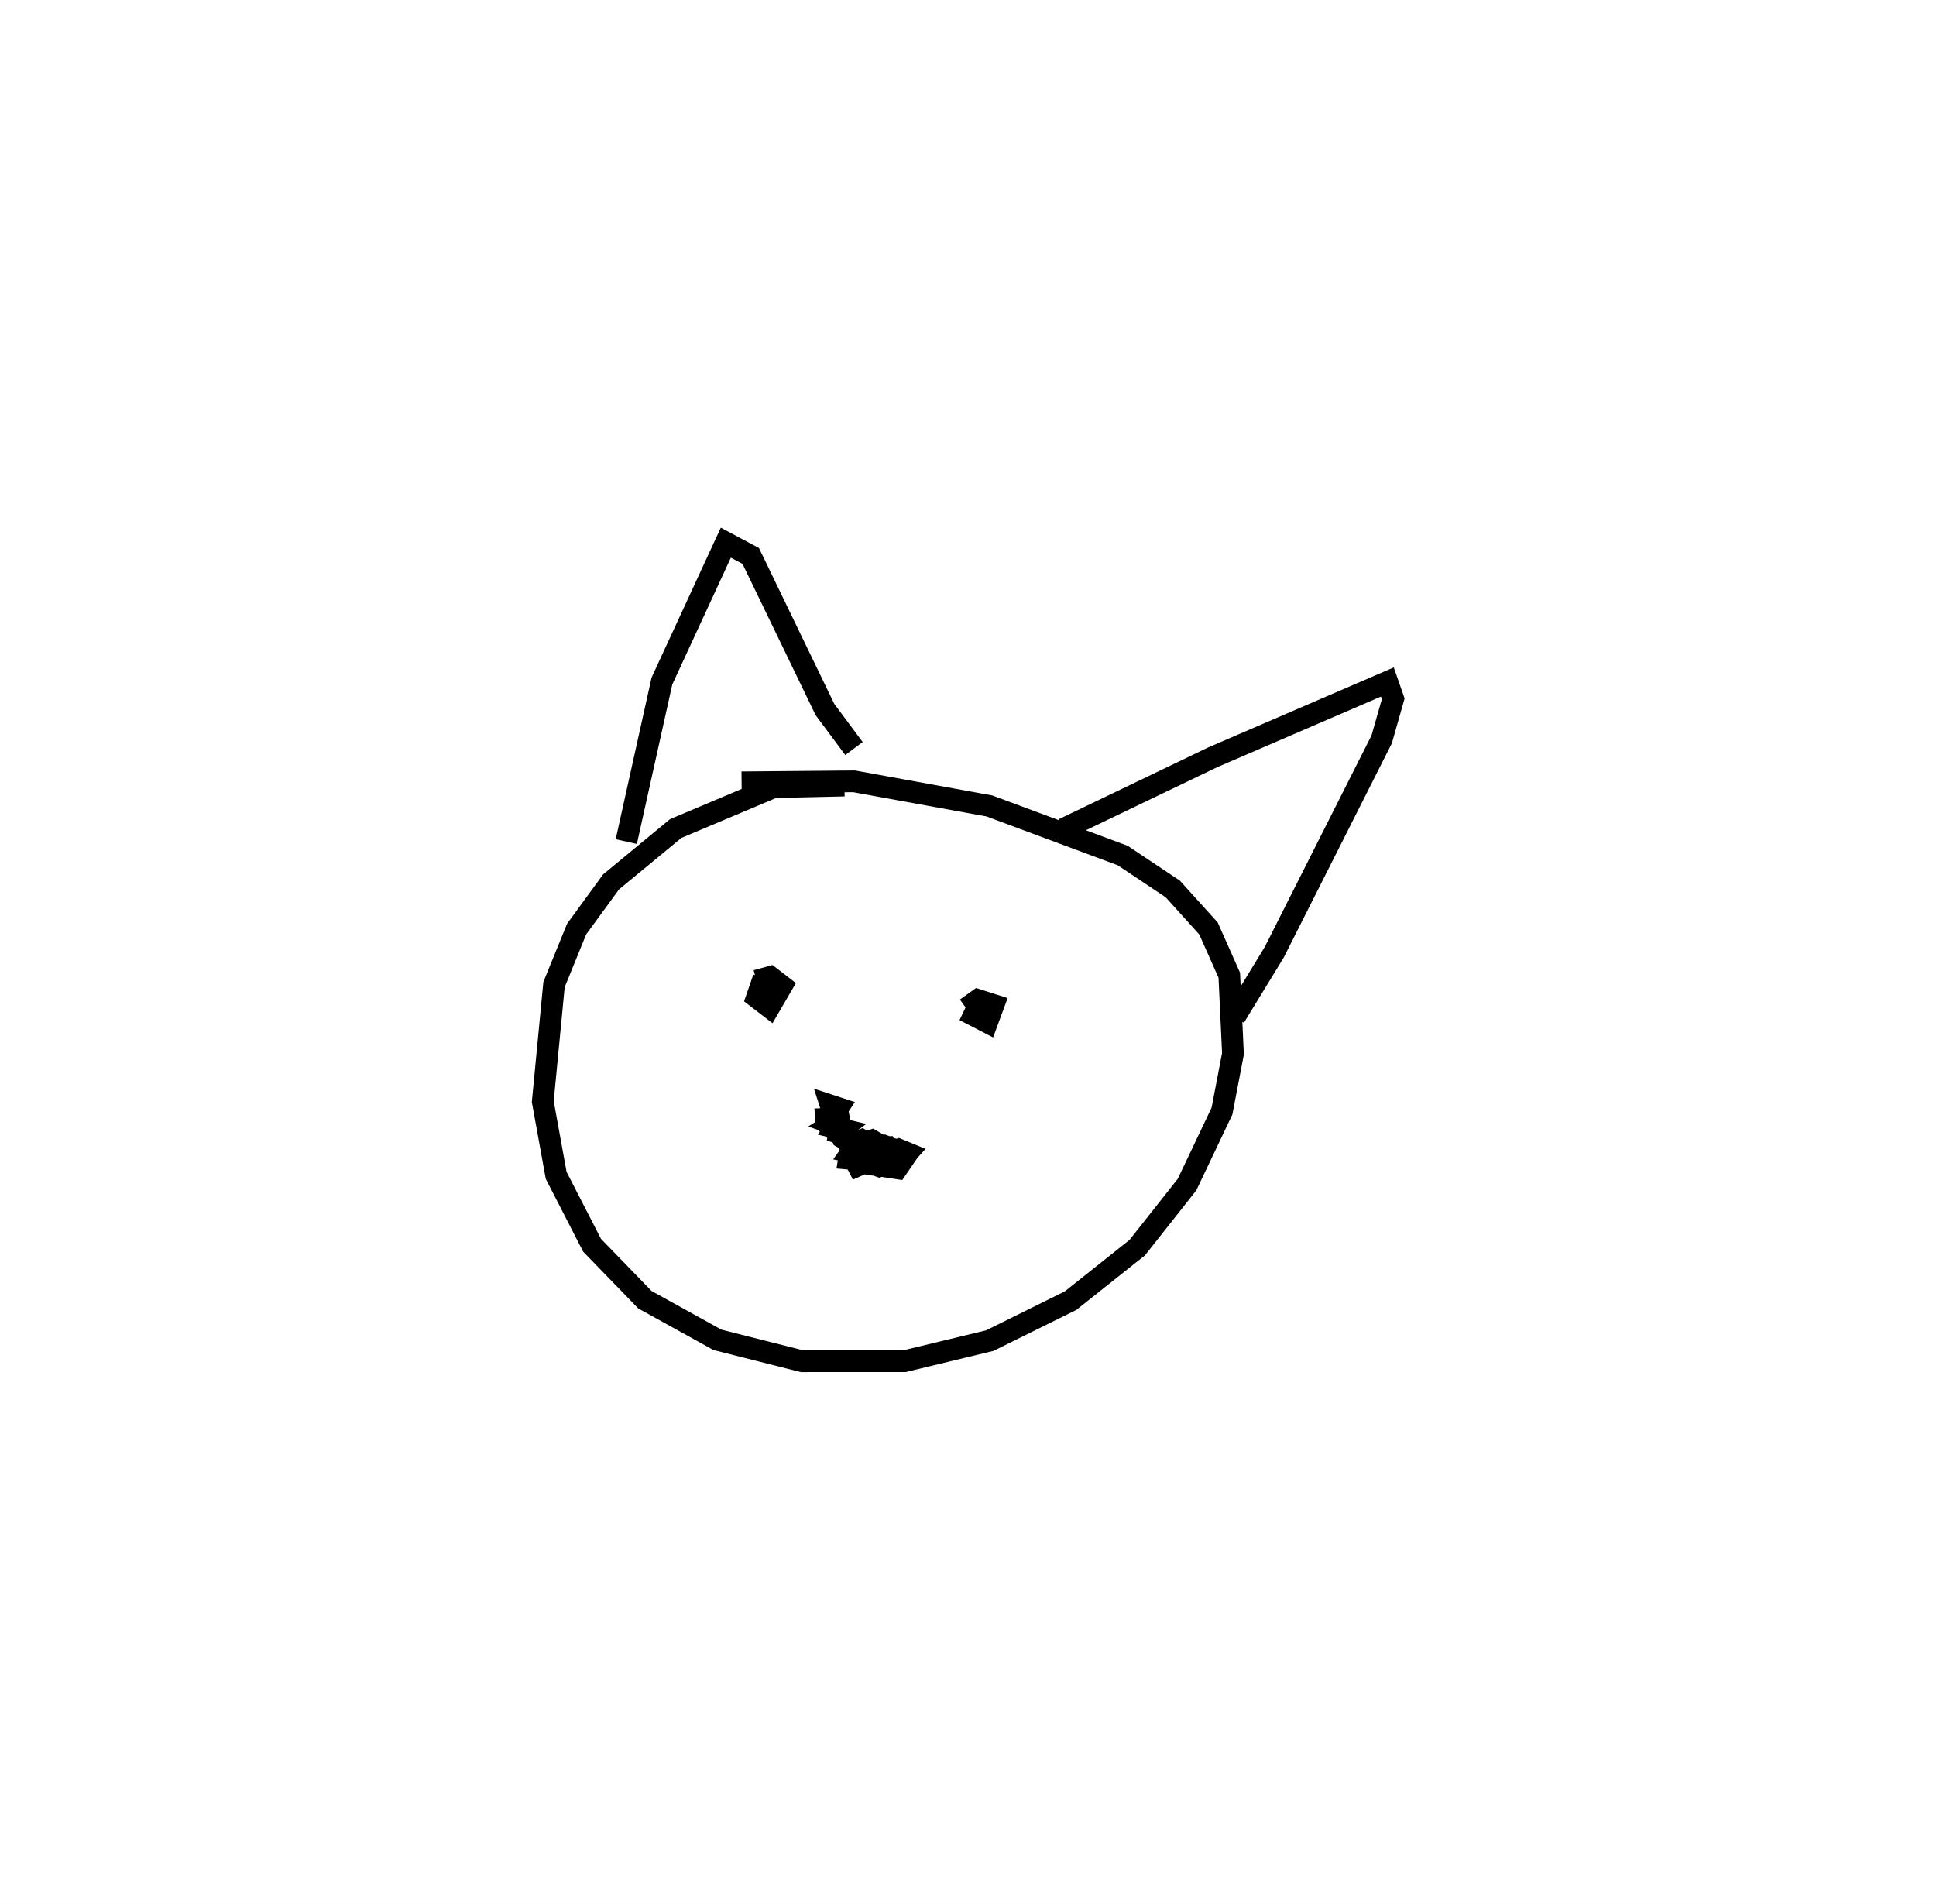
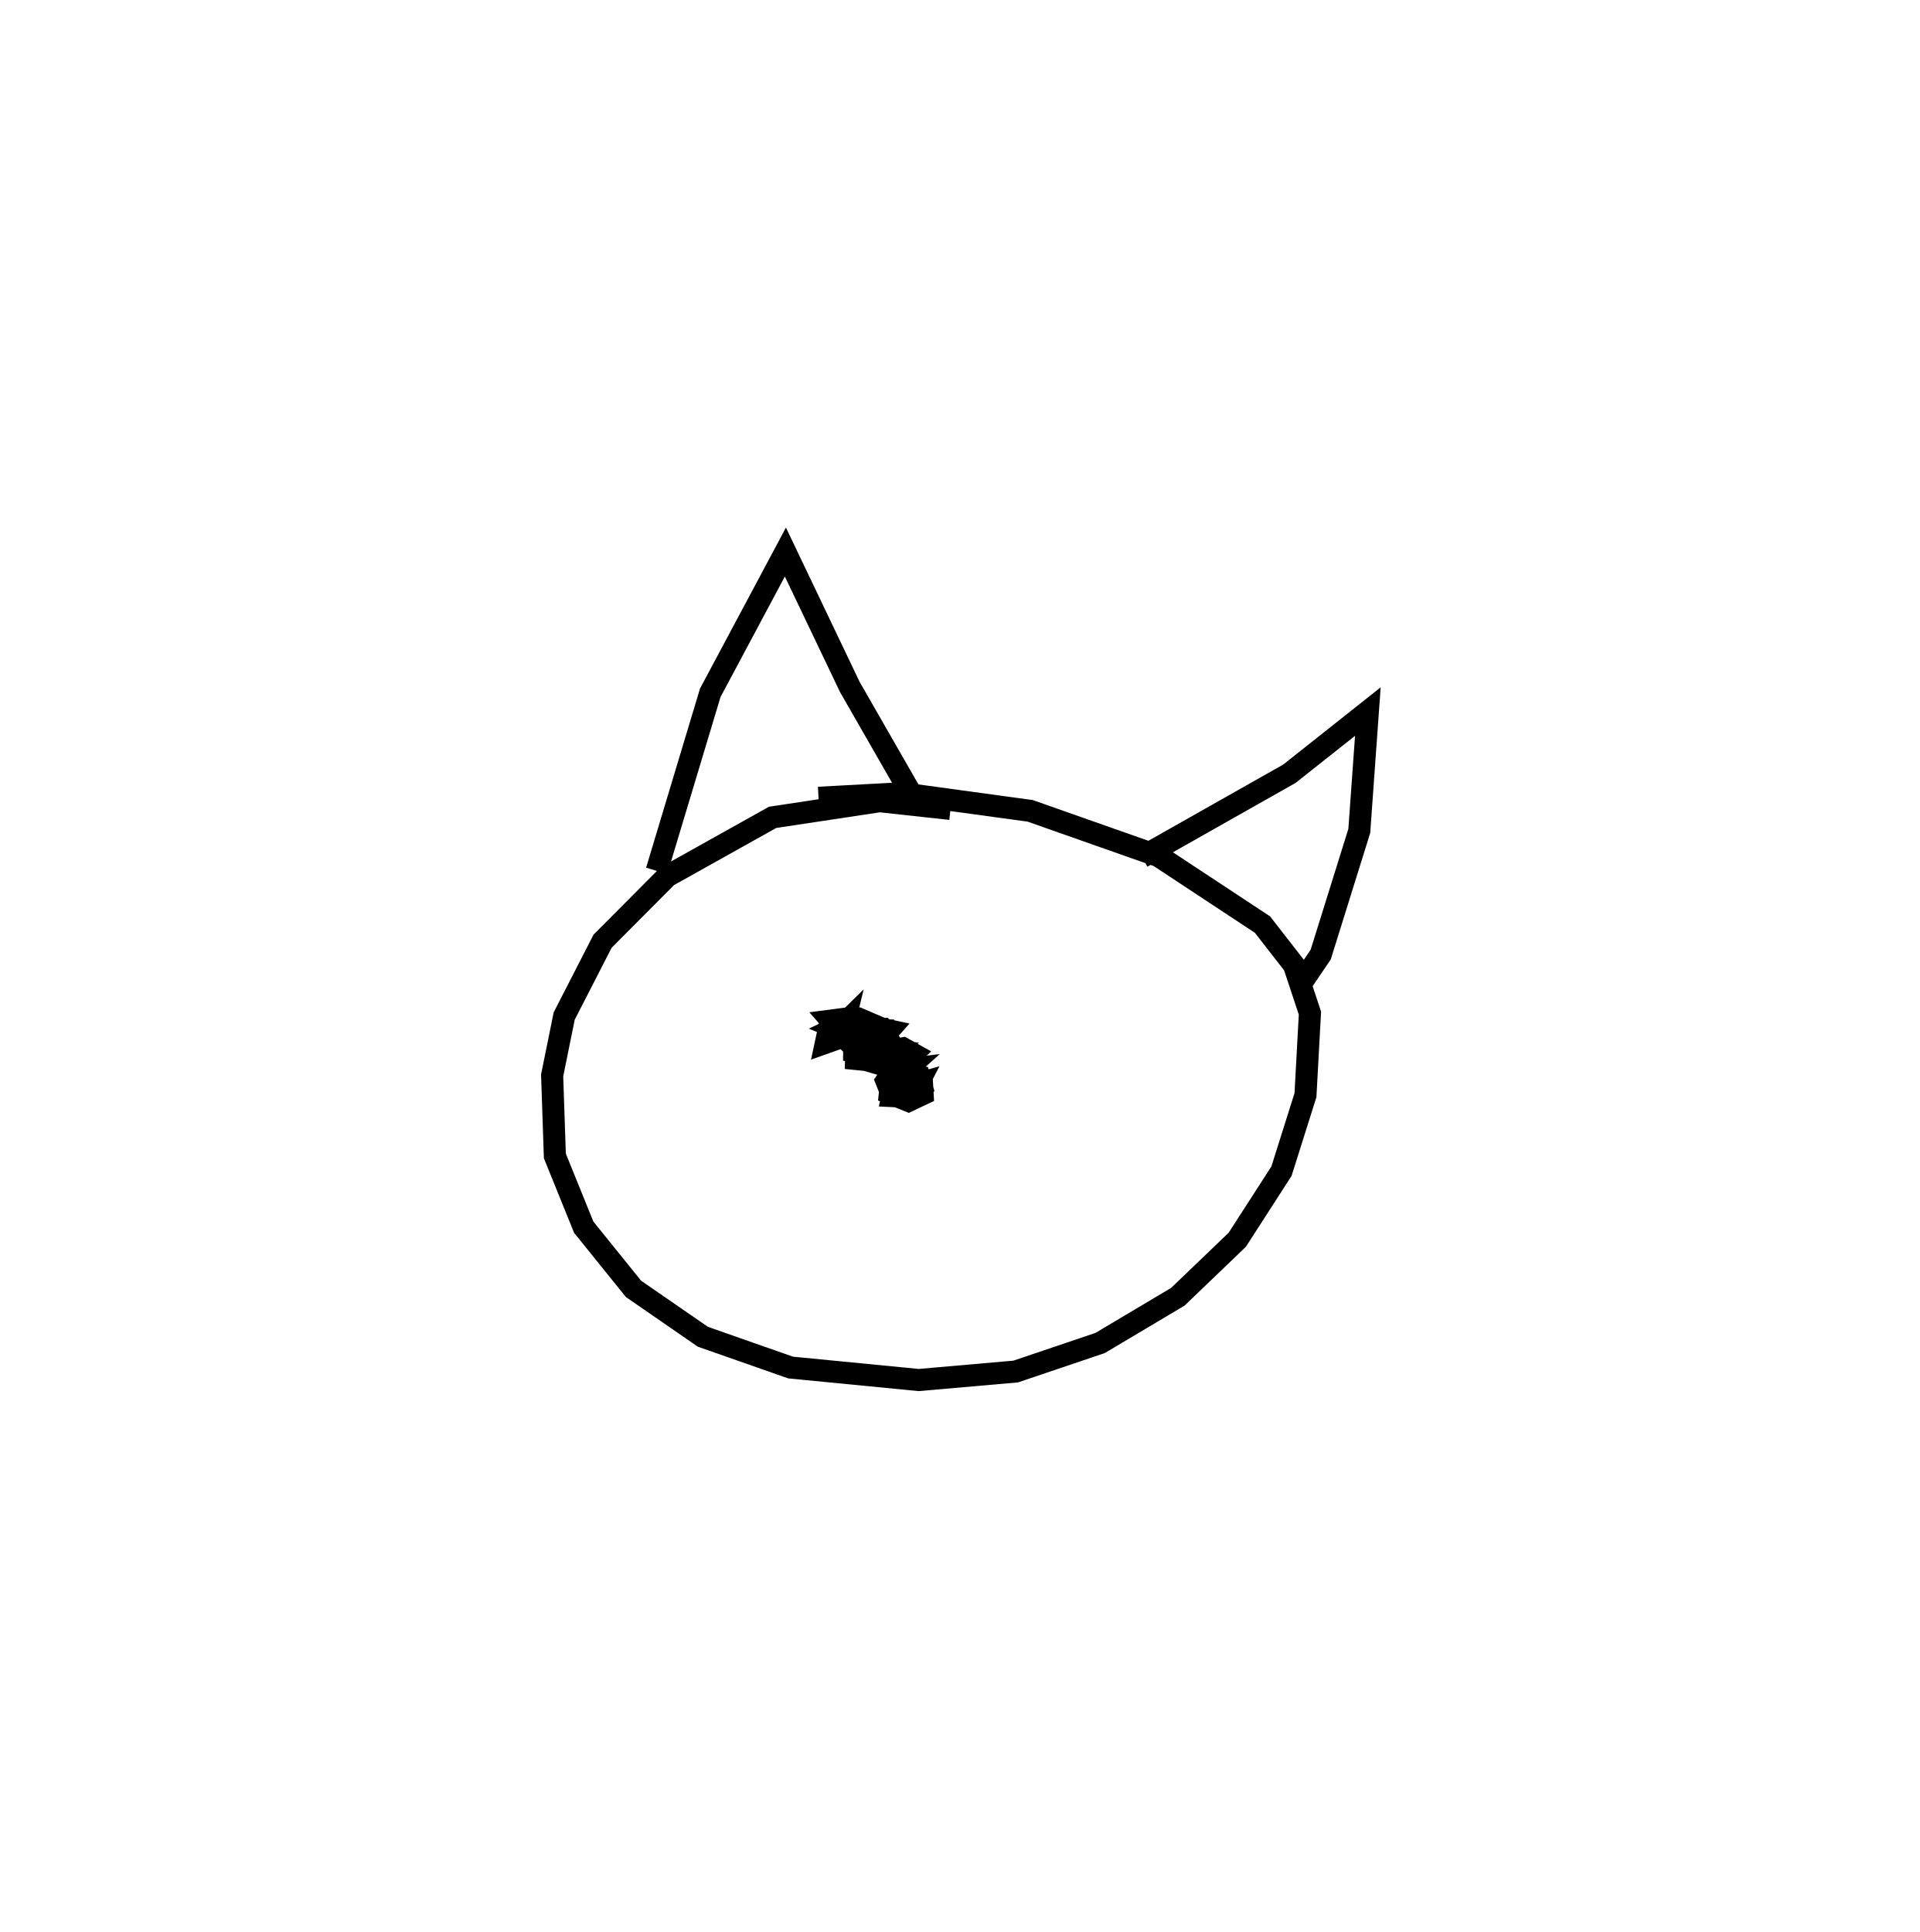
- <svg xmlns="http://www.w3.org/2000/svg" baseProfile="full" height="87.707" version="1.1" width="89.173">
+ <svg xmlns="http://www.w3.org/2000/svg" baseProfile="full" height="87.498" version="1.1" width="86.935">
  <defs />
-   <rect fill="white" height="87.707" width="89.173" x="0" y="0" />
-   <path d="M40.699, 36.67 m-1.805, -0.481 l-3.251, 0.073 -4.521, 1.907 l-2.976, 2.457 -1.587, 2.174 l-1.041, 2.556 -0.518, 5.39 l0.617, 3.399 1.653, 3.218 l2.436, 2.511 3.34, 1.847 l3.9, 0.986 4.707, -0.001 l3.933, -0.948 3.724, -1.841 l3.071, -2.442 2.294, -2.905 l1.61, -3.387 0.506, -2.639 l-0.17, -3.621 -0.958, -2.153 l-1.645, -1.82 -2.308, -1.54 l-6.137, -2.282 -6.234, -1.135 l-5.181, 0.046 m-5.311, 2.73 l1.642, -7.399 2.943, -6.37 l1.147, 0.611 3.419, 7.074 l1.336, 1.797 m9.643, 3.71 l6.895, -3.312 8.031, -3.463 l0.27, 0.775 -0.531, 1.865 l-4.953, 9.815 -1.821, 2.983 m-21.698, -1.798 l-0.308, 0.895 0.575, 0.441 l0.57, -0.979 -0.534, -0.411 l-0.627, 0.173 m10.352, 0.869 l-0.343, 0.726 0.614, 0.317 l0.293, -0.793 -0.716, -0.229 l-0.542, 0.386 m-6.49, 4.589 l0.017, 0.34 0.267, 0.122 l0.302, -0.463 -0.333, -0.109 l0.154, 0.478 0.246, 0.014 l-0.302, -0.186 -0.011, 0.261 l0.336, 0.095 -0.191, -0.165 l-0.167, 0.206 0.357, 0.115 l-0.034, -0.171 -0.297, 0.189 l0.287, 0.103 0.013, -0.083 l-0.131, 0.172 0.221, 0.053 l-0.051, 0.038 -0.03, 0.141 l0.068, 0.019 0.027, 0.05 l0.052, 0.149 0.131, 0.074 l0.022, 0.005 -0.029, 3.06032461594e-06 l0.061, 0.053 0.163, 0.116 l0.079, -0.006 -0.123, 0.034 l0.109, 0.111 0.175, 0.041 l0.151, -0.055 0.054, -0.138 l-0.07, -0.106 0.034, 0.262 l0.327, 0.109 0.294, -0.182 l-0.172, -0.132 -0.515, 0.089 l-0.266, 0.374 0.681, 0.123 l0.517, -0.485 -0.276, -0.16 l-0.63, 0.21 -0.253, 0.496 l0.235, 0.452 0.607, -0.269 l0.085, -0.605 -0.495, -0.292 l-0.503, 0.236 -0.099, 0.616 l0.744, 0.071 0.344, -0.558 l-0.388, 0.025 0.197, 0.344 l0.284, 0.028 0.112, -0.187 l-0.094, -0.023 0.081, 0.098 l0.424, -0.022 0.258, -0.244 l-0.315, -0.12 -0.598, 0.205 l-0.261, 0.505 0.541, 0.199 l0.484, -0.383 -0.252, -0.119 l0.062, 0.283 0.66, 0.068 l0.394, -0.435 -0.398, -0.164 l-0.707, 0.234 -0.268, 0.497 l0.911, 0.138 0.4, -0.585 l-0.511, -0.11 " fill="none" stroke="black" stroke-width="1" />
+   <rect fill="white" height="87.498" width="86.935" x="0" y="0" />
+   <path d="M44.67, 37.32 m-1.63, -0.685 l-3.21, -0.35 -4.847, 0.732 l-4.769, 2.666 -2.928, 2.942 l-1.739, 3.39 -0.546, 2.688 l0.123, 3.647 1.307, 3.227 l2.254, 2.794 3.14, 2.169 l3.973, 1.394 5.803, 0.566 l4.39, -0.385 3.823, -1.293 l3.518, -2.093 2.692, -2.582 l2.002, -3.107 1.086, -3.444 l0.202, -3.713 -0.721, -2.175 l-1.429, -1.836 -4.7, -3.1 l-5.818, -2.05 -5.81, -0.795 l-3.773, 0.204 m-7.328, 3.309 l2.426, -8.065 3.402, -6.373 l2.919, 6.113 2.706, 4.718 m10.521, 2.984 l6.675, -3.775 3.553, -2.816 l-0.388, 5.404 -1.748, 5.603 l-0.818, 1.207 m-21.382, 1.837 l-0.202, 0.943 0.56, -0.199 l0.266, -0.879 -0.586, 0.077 l0.338, 0.386 0.206, -0.213 l-0.33, 0.159 0.286, 0.118 l0.067, -0.275 -0.291, 0.286 l0.281, 0.27 0.282, -0.293 l-0.412, -0.017 0.257, 0.303 l0.27, -0.147 -0.39, 0.015 l0.208, 0.289 0.904, -0.077 l0.249, -0.595 -0.634, -0.271 l-0.673, 0.24 -0.189, 0.604 l0.967, 0.237 0.459, -0.59 l-0.816, -0.02 0.17, 0.469 l0.928, 0.094 0.466, -0.526 l-0.703, -0.15 -0.618, 0.473 l0.597, 0.298 0.633, -0.325 l-0.223, -0.368 -0.72, -0.01 l-0.526, 0.455 -0.005, 0.633 l0.874, 0.294 0.648, -0.398 l-0.162, -0.505 -0.715, -0.11 l-0.544, 0.383 -0.015, 0.626 l0.912, 0.091 0.419, -0.599 l-0.493, -0.183 -0.139, 0.551 l0.542, 0.156 0.453, -0.402 l-0.573, -0.075 0.073, 0.493 l0.883, 0.182 0.485, -0.455 l-0.433, -0.241 -0.815, 0.158 l-0.433, 0.493 0.93, 0.27 l0.118, -0.352 -0.526, 0.096 l0.281, 0.292 0.244, 0.021 l-0.182, -0.047 -0.044, 0.203 l0.29, 0.06 0.282, -0.251 l-0.263, 0.031 0.051, 0.302 l0.302, 0.101 0.233, -0.209 l-0.325, -0.215 -0.602, 0.08 l-0.297, 0.44 0.208, 0.524 l0.817, 0.175 0.58, -0.429 l-0.125, -0.466 -0.697, -0.132 l-0.564, 0.334 -0.06, 0.56 l0.841, 0.338 0.64, -0.303 l-0.032, -0.565 -0.63, -0.218 l-0.591, 0.296 -0.119, 0.574 l0.849, 0.04 0.307, -0.59 l-0.571, 0.164 0.323, 0.353 l0.134, -0.063 -0.164, 0.017 l0.107, 0.153 " fill="none" stroke="black" stroke-width="1" />
</svg>
